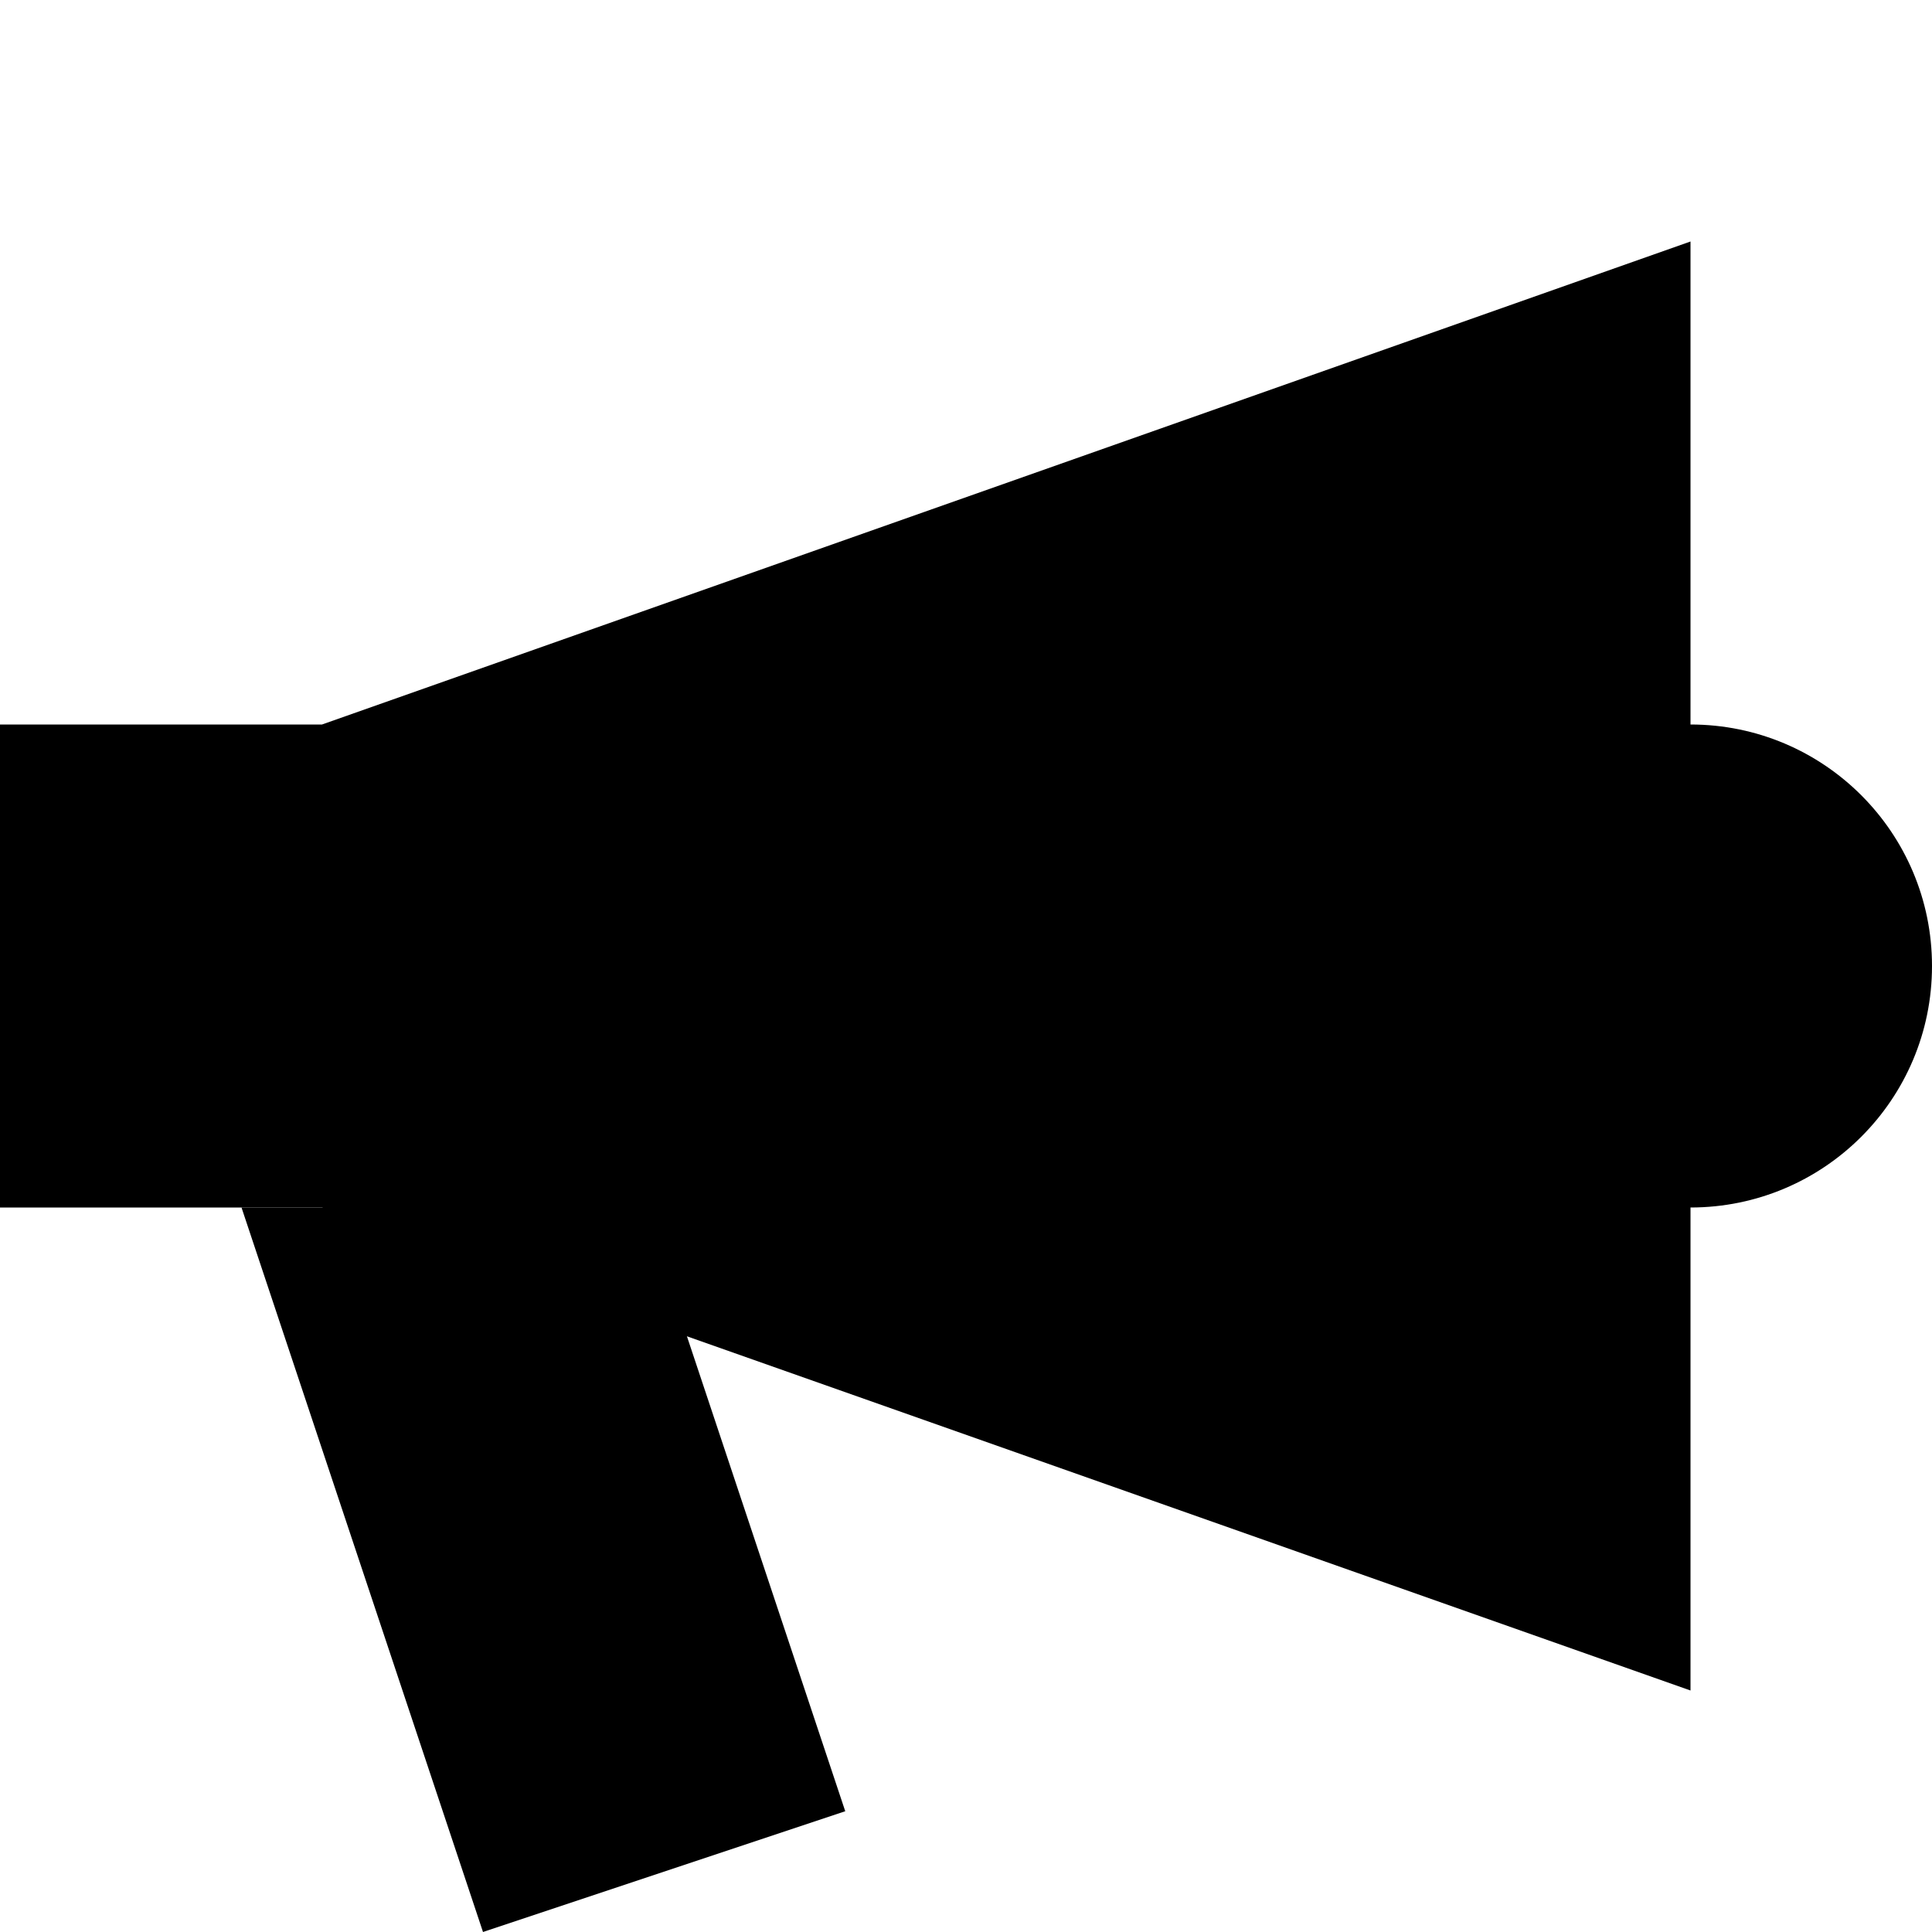
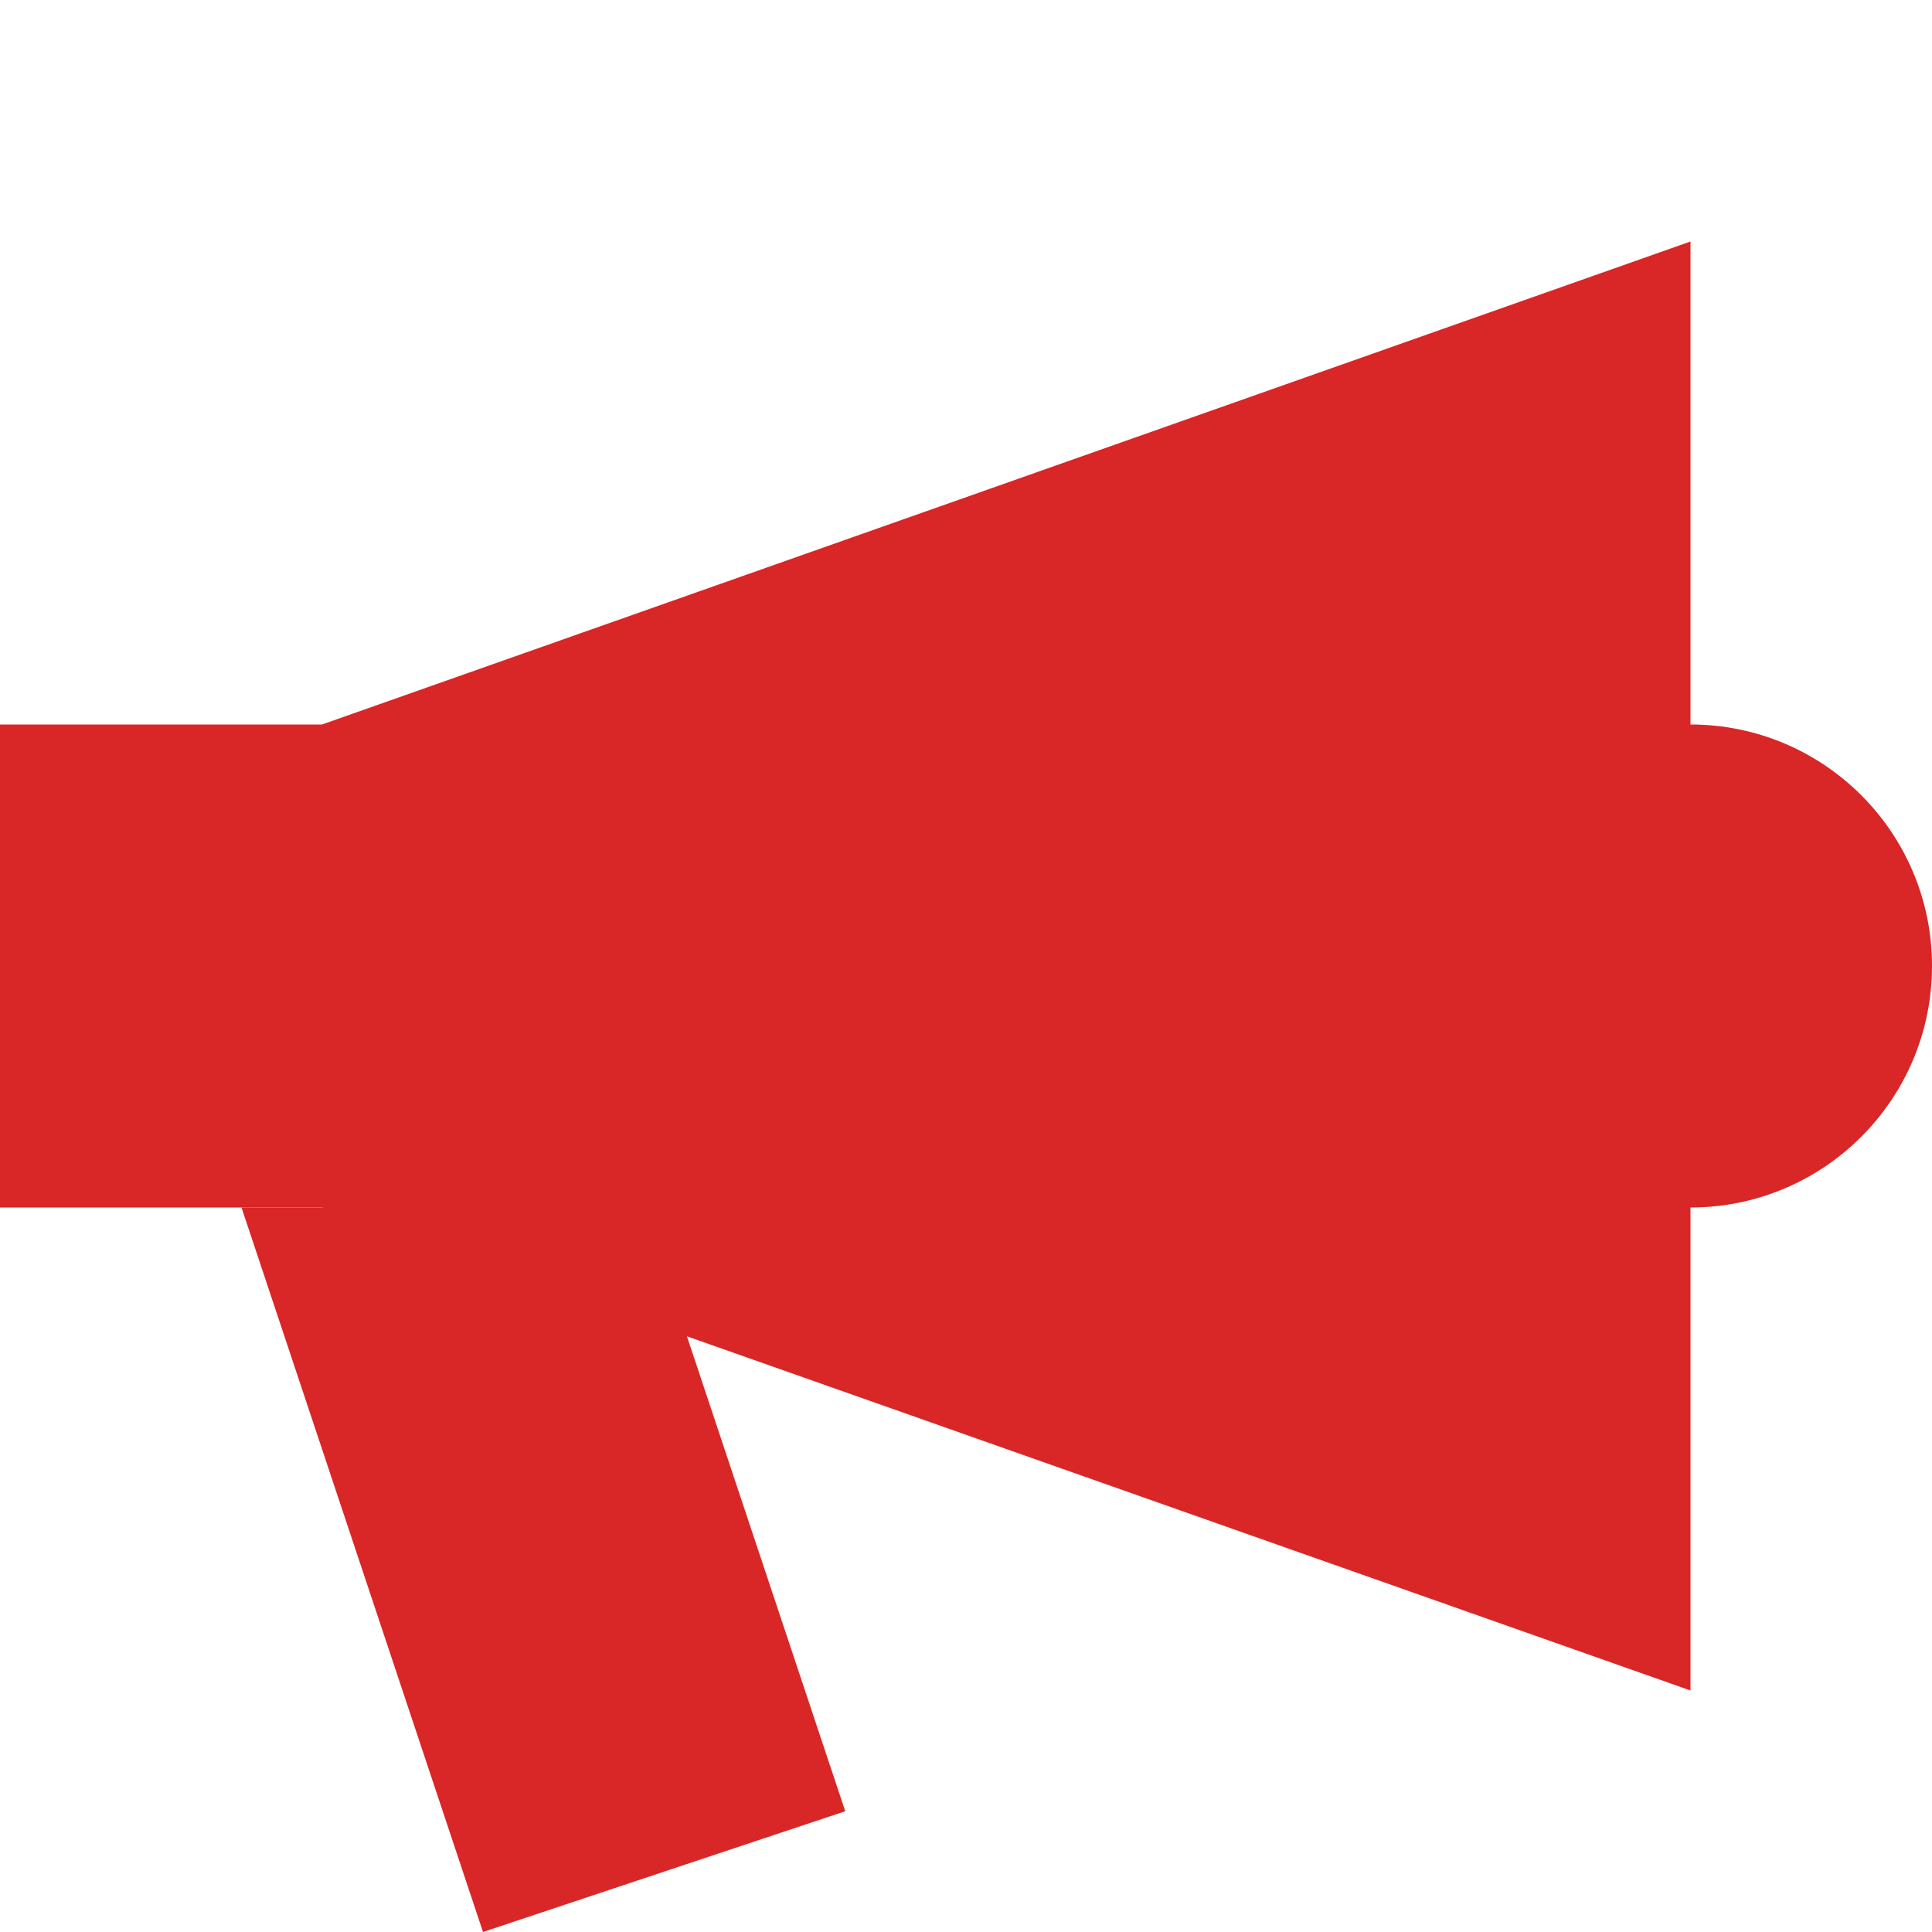
- <svg xmlns="http://www.w3.org/2000/svg" width="24" height="24" version="1.1" viewBox="0 0 24 24">
+ <svg xmlns="http://www.w3.org/2000/svg" width="24" height="24" version="1.1" viewBox="0 0 24 24" fill="#D92626">
  <path d="m0 9h4l17-6v18l-17-6h-4z" />
  <path d="m3 15 3 9 4.5-1.5-2.5-7.5z" />
  <circle cx="21" cy="12" r="3" />
</svg>
